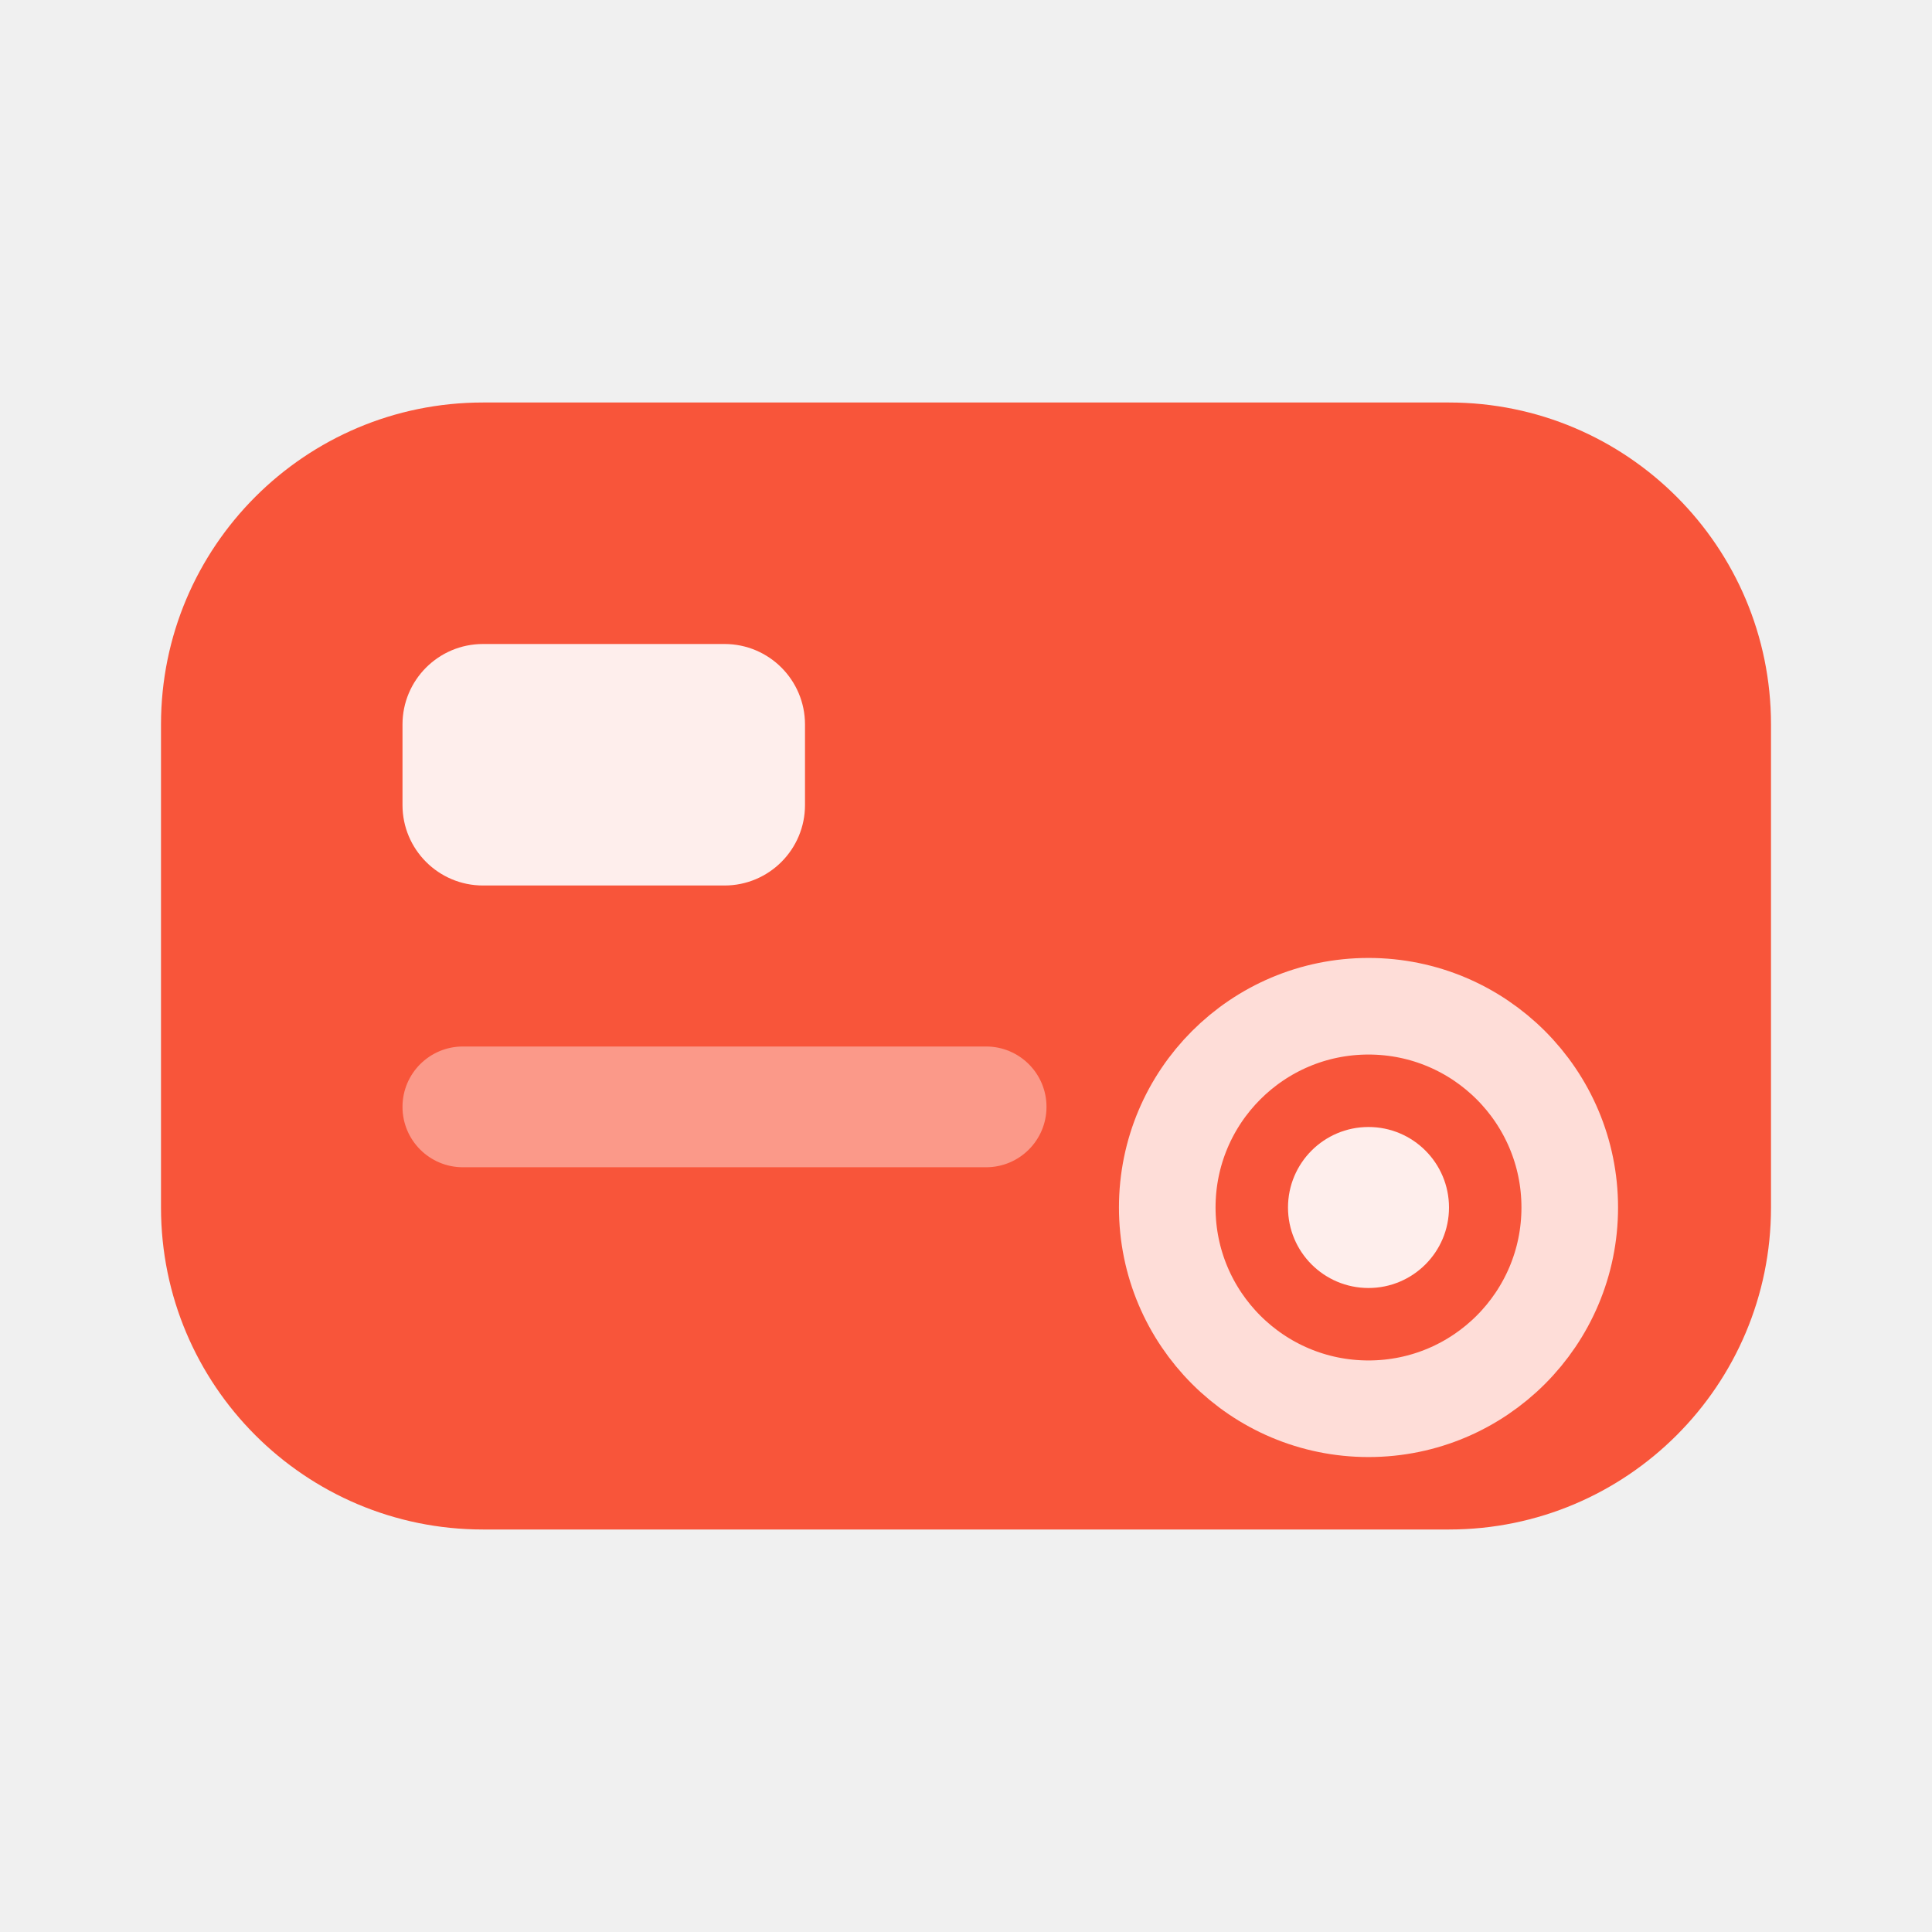
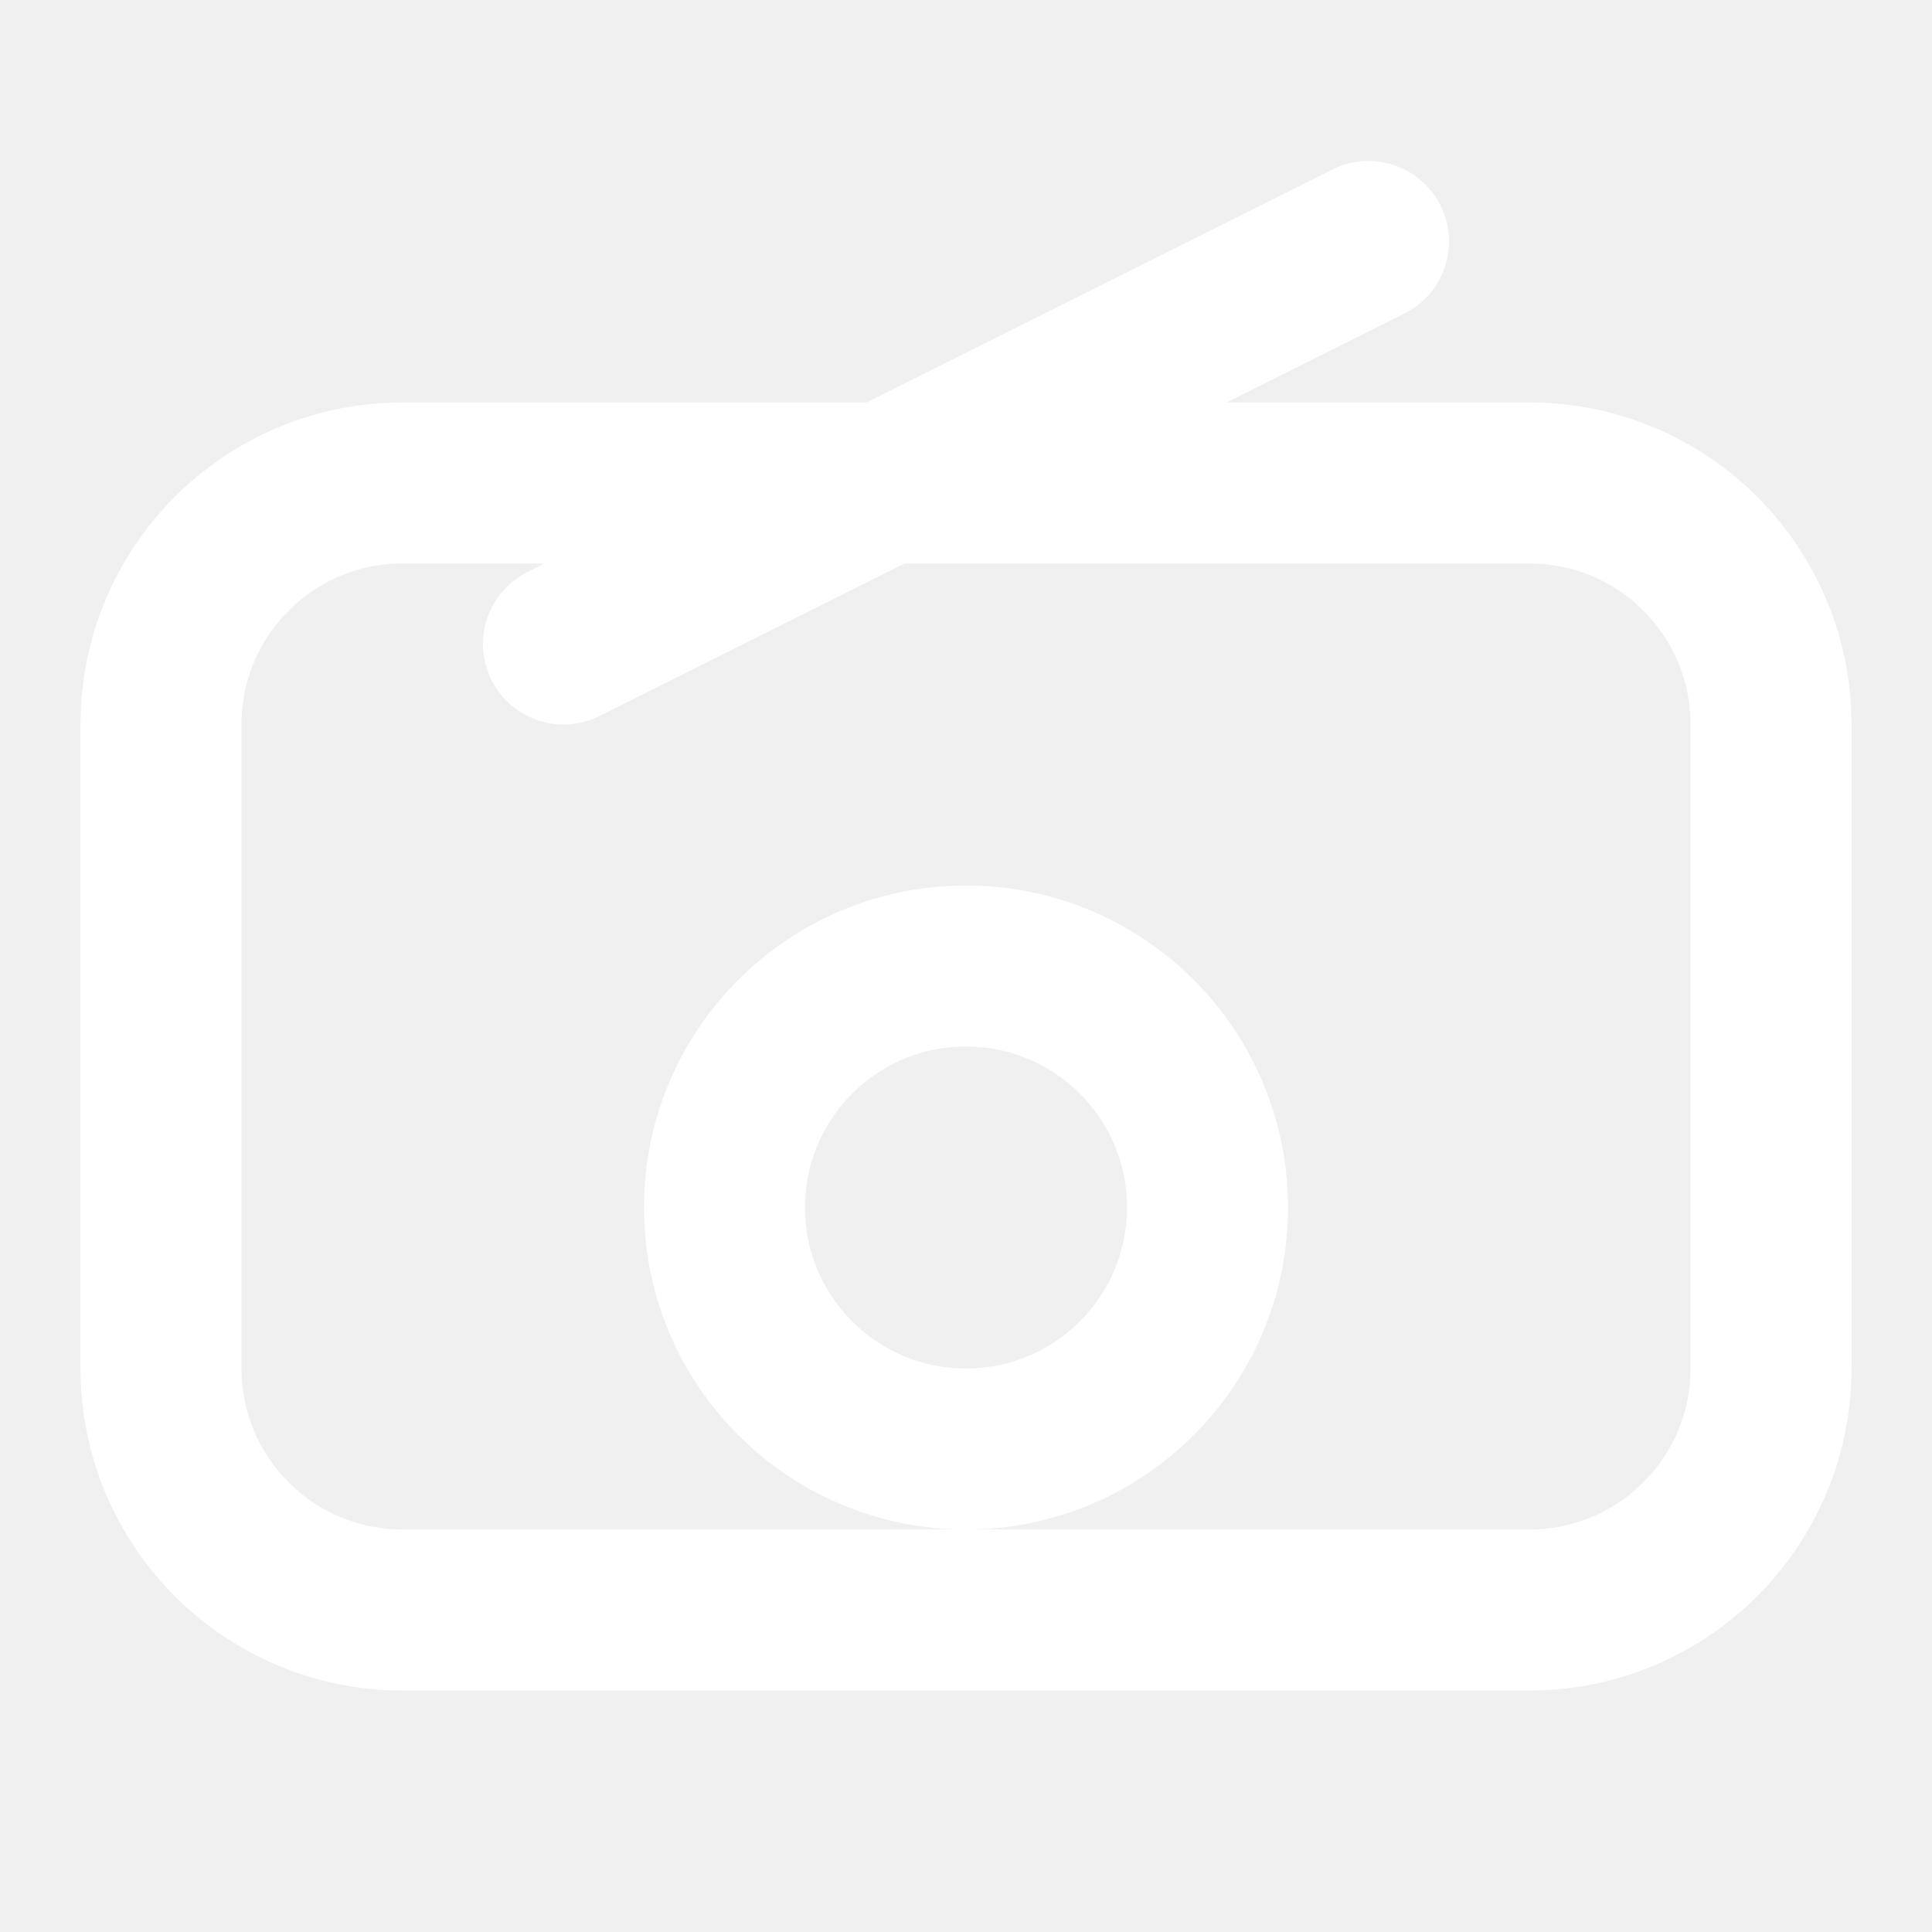
- <svg xmlns="http://www.w3.org/2000/svg" width="24" height="24" viewBox="0 0 24 24">
-   <defs>
-     <linearGradient id="g0" x1="533.58" y1="532.97" x2="818.06" y2="964.68" gradientTransform="scale(0.01914)">
-       <stop offset="0" stop-color="#F8553A" />
-       <stop offset="1" stop-color="#D81175" />
-     </linearGradient>
-   </defs>
-   <rect x="2" y="5" width="20" height="14" rx="4" fill="url(#g0)" />
-   <rect x="5" y="8" width="5" height="3" rx="1" fill="#fff" opacity="0.9" />
-   <rect x="5" y="13" width="8" height="1.5" rx="0.75" fill="#fff" opacity="0.4" />
-   <circle cx="17" cy="15" r="2.5" fill="none" stroke="#fff" stroke-width="1.2" opacity="0.8" />
-   <circle cx="17" cy="15" r="1" fill="#fff" opacity="0.9" />
+ <svg xmlns="http://www.w3.org/2000/svg" width="24" height="24" viewBox="0 0 24 24" fill="none">
+   <rect x="2" y="6" width="20" height="14" rx="3" stroke="#FFFFFF" stroke-width="2" stroke-linecap="round" stroke-linejoin="round" />
+   <circle cx="12" cy="15" r="3" stroke="#FFFFFF" stroke-width="2" />
+   <path d="M17 3l-10 5" stroke="#FFFFFF" stroke-width="2" stroke-linecap="round" />
</svg>
